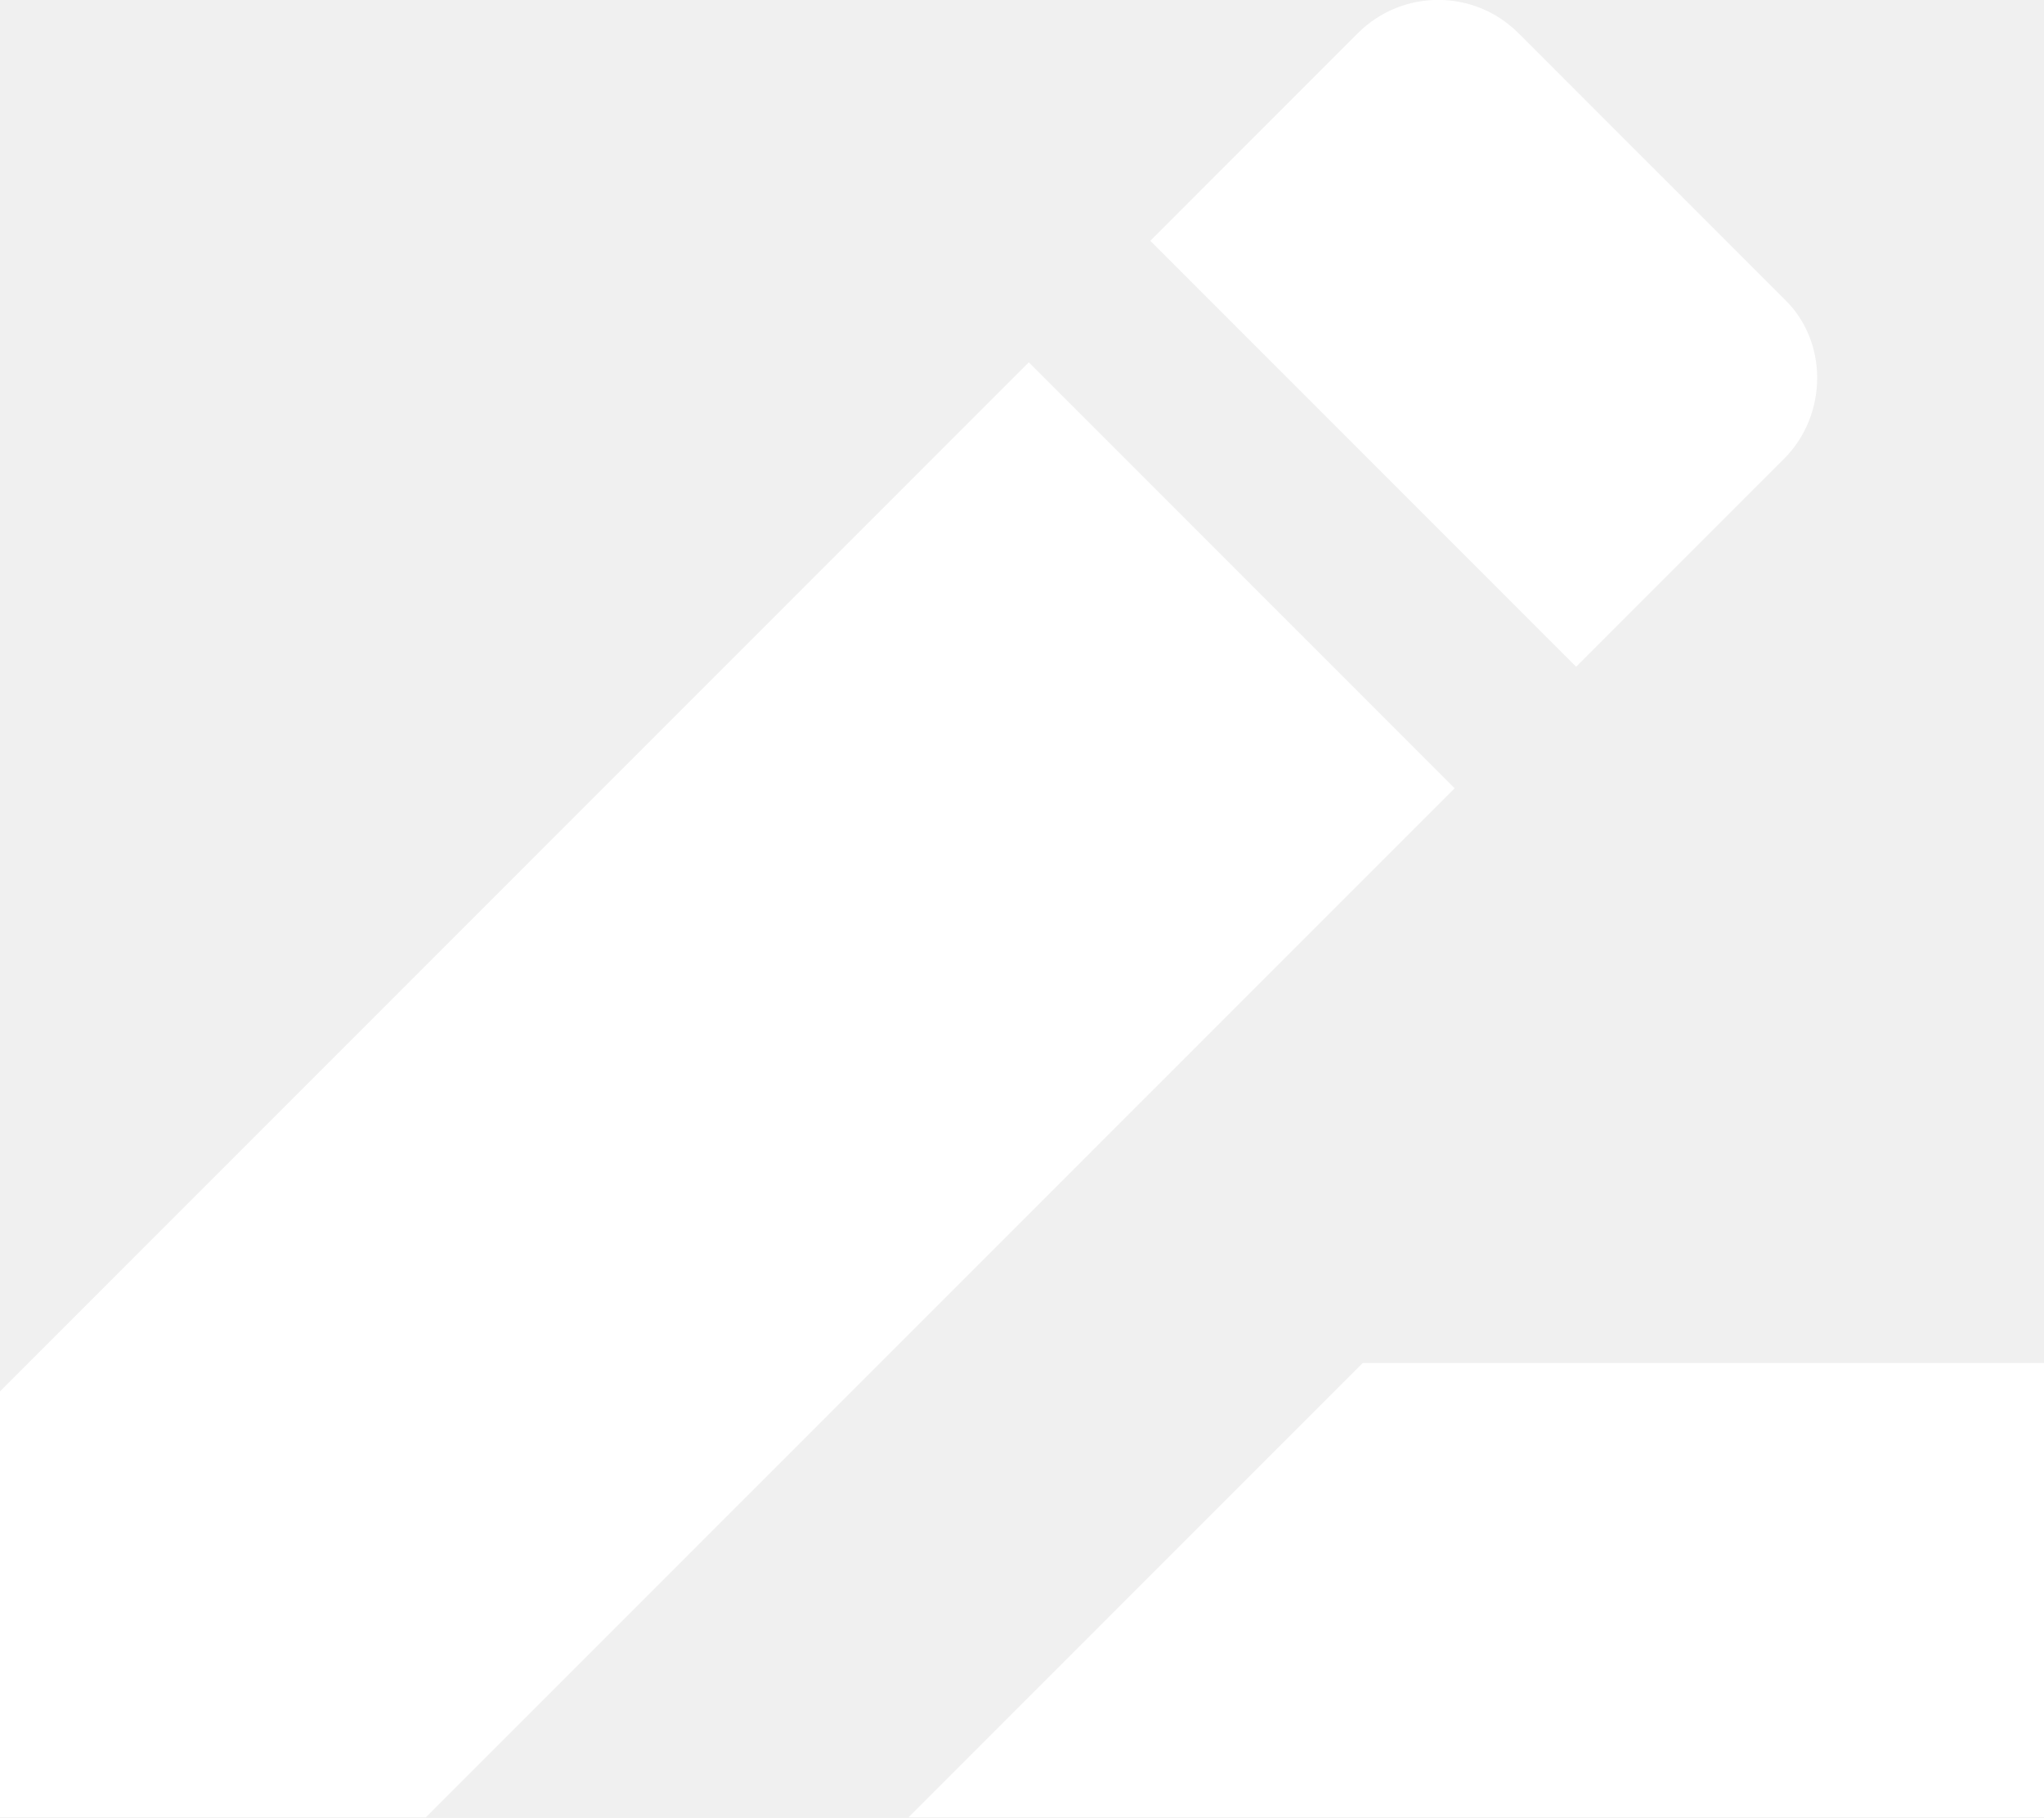
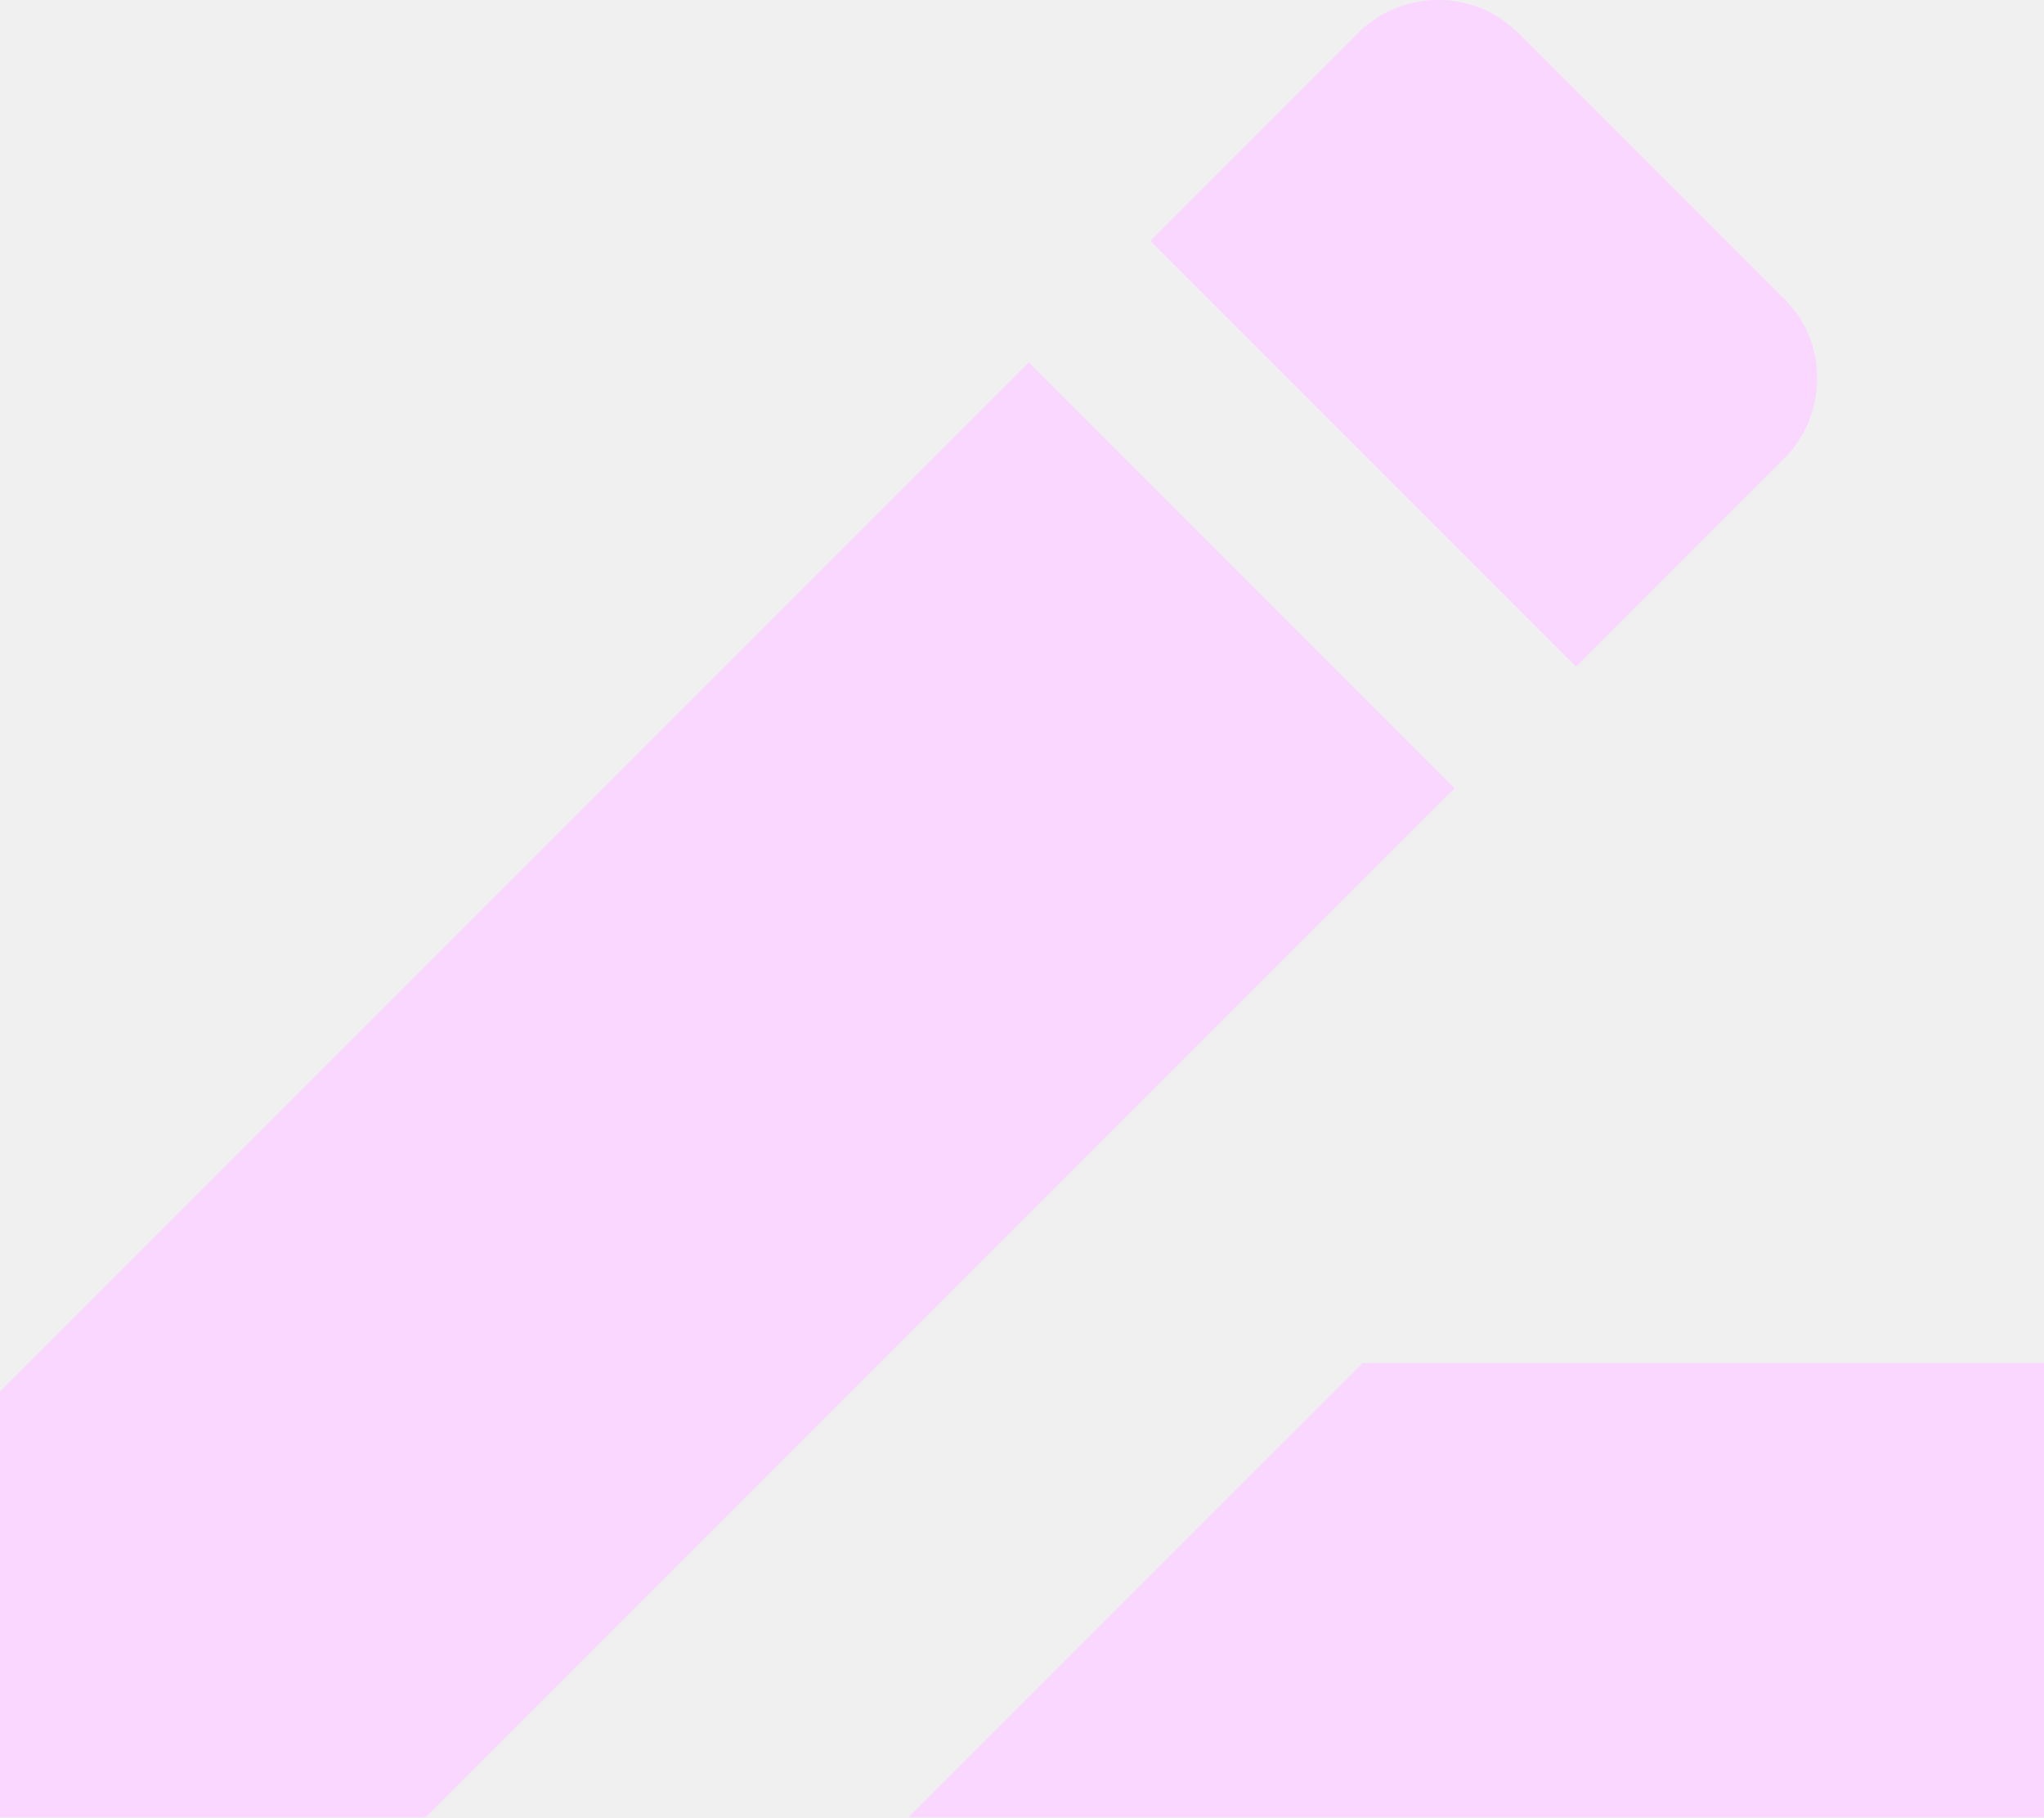
<svg xmlns="http://www.w3.org/2000/svg" viewBox="3 4 18 16">
-   <path fill="white" d="m15 16l-4 4h10v-4zm-2.94-8.81L3 16.25V20h3.75l9.06-9.06zm6.65.85c.39-.39.39-1.04 0-1.41l-2.34-2.34a1 1 0 0 0-1.41 0l-1.83 1.83l3.75 3.75z" />
+   <path fill="#fad7ff" d="m15 16l-4 4h10v-4zm-2.94-8.81L3 16.25V20h3.75l9.06-9.06zm6.65.85c.39-.39.39-1.04 0-1.41l-2.34-2.34a1 1 0 0 0-1.41 0l-1.83 1.83l3.75 3.75z" />
</svg>
